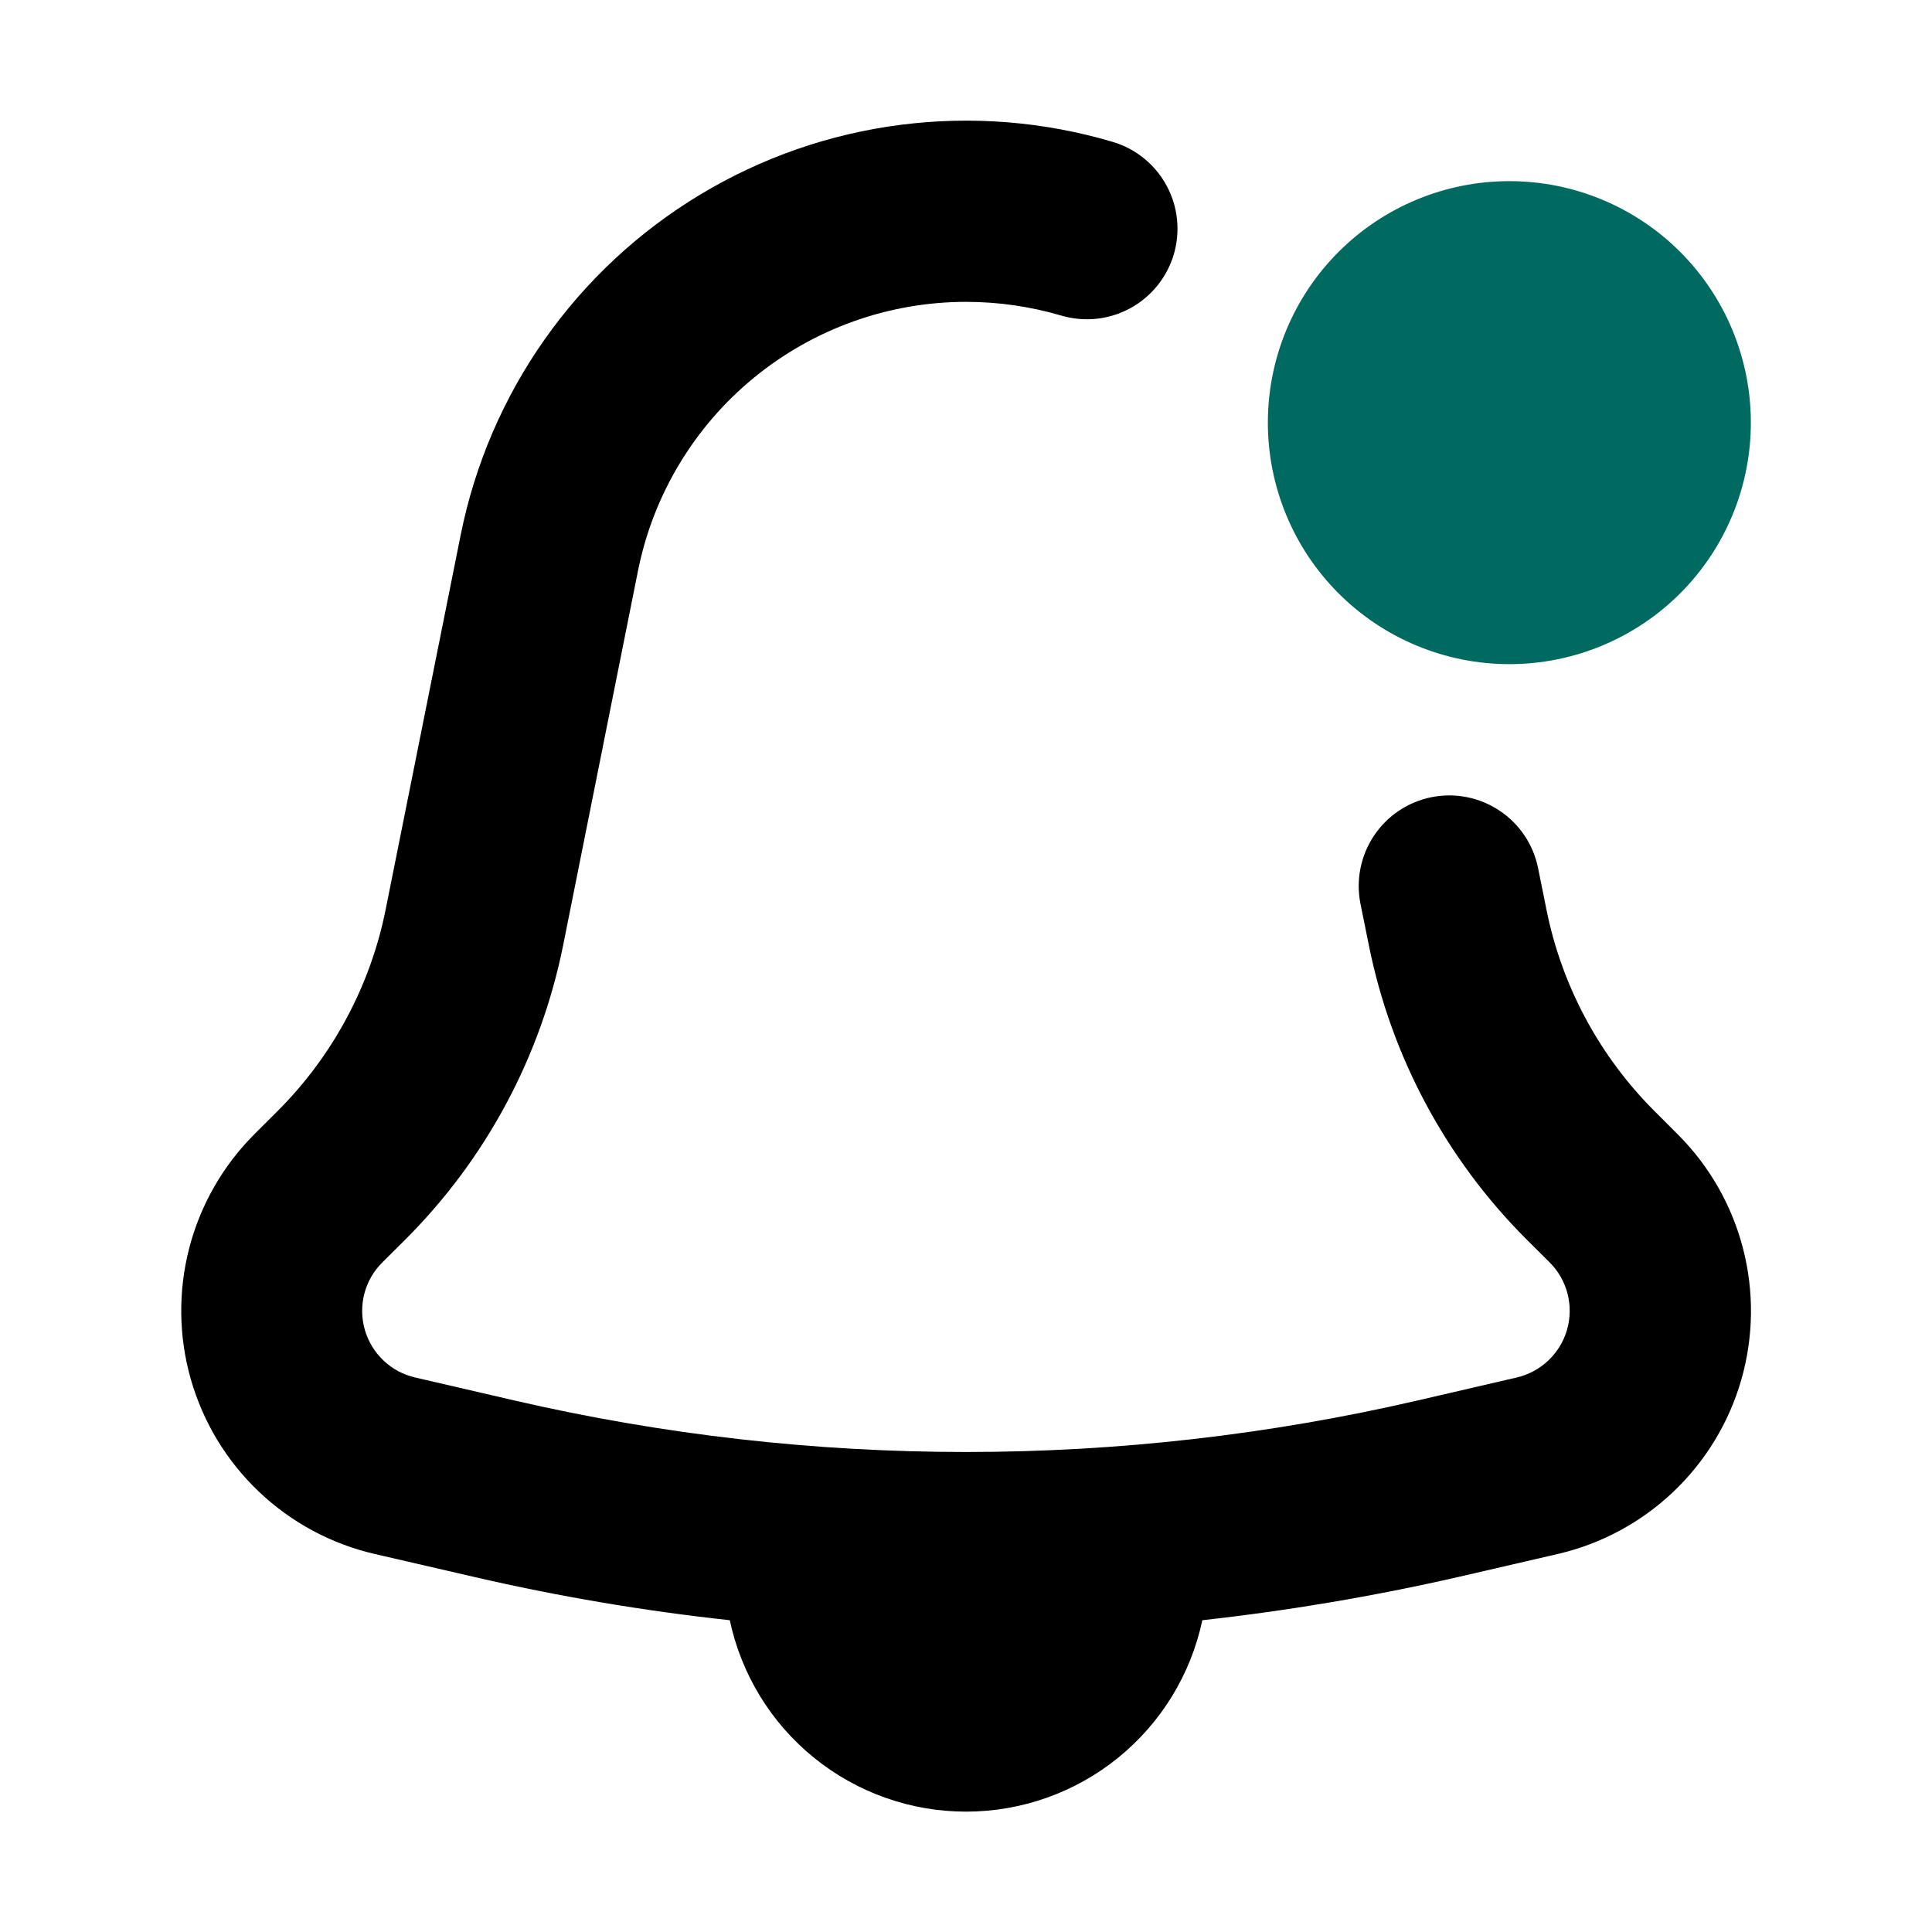
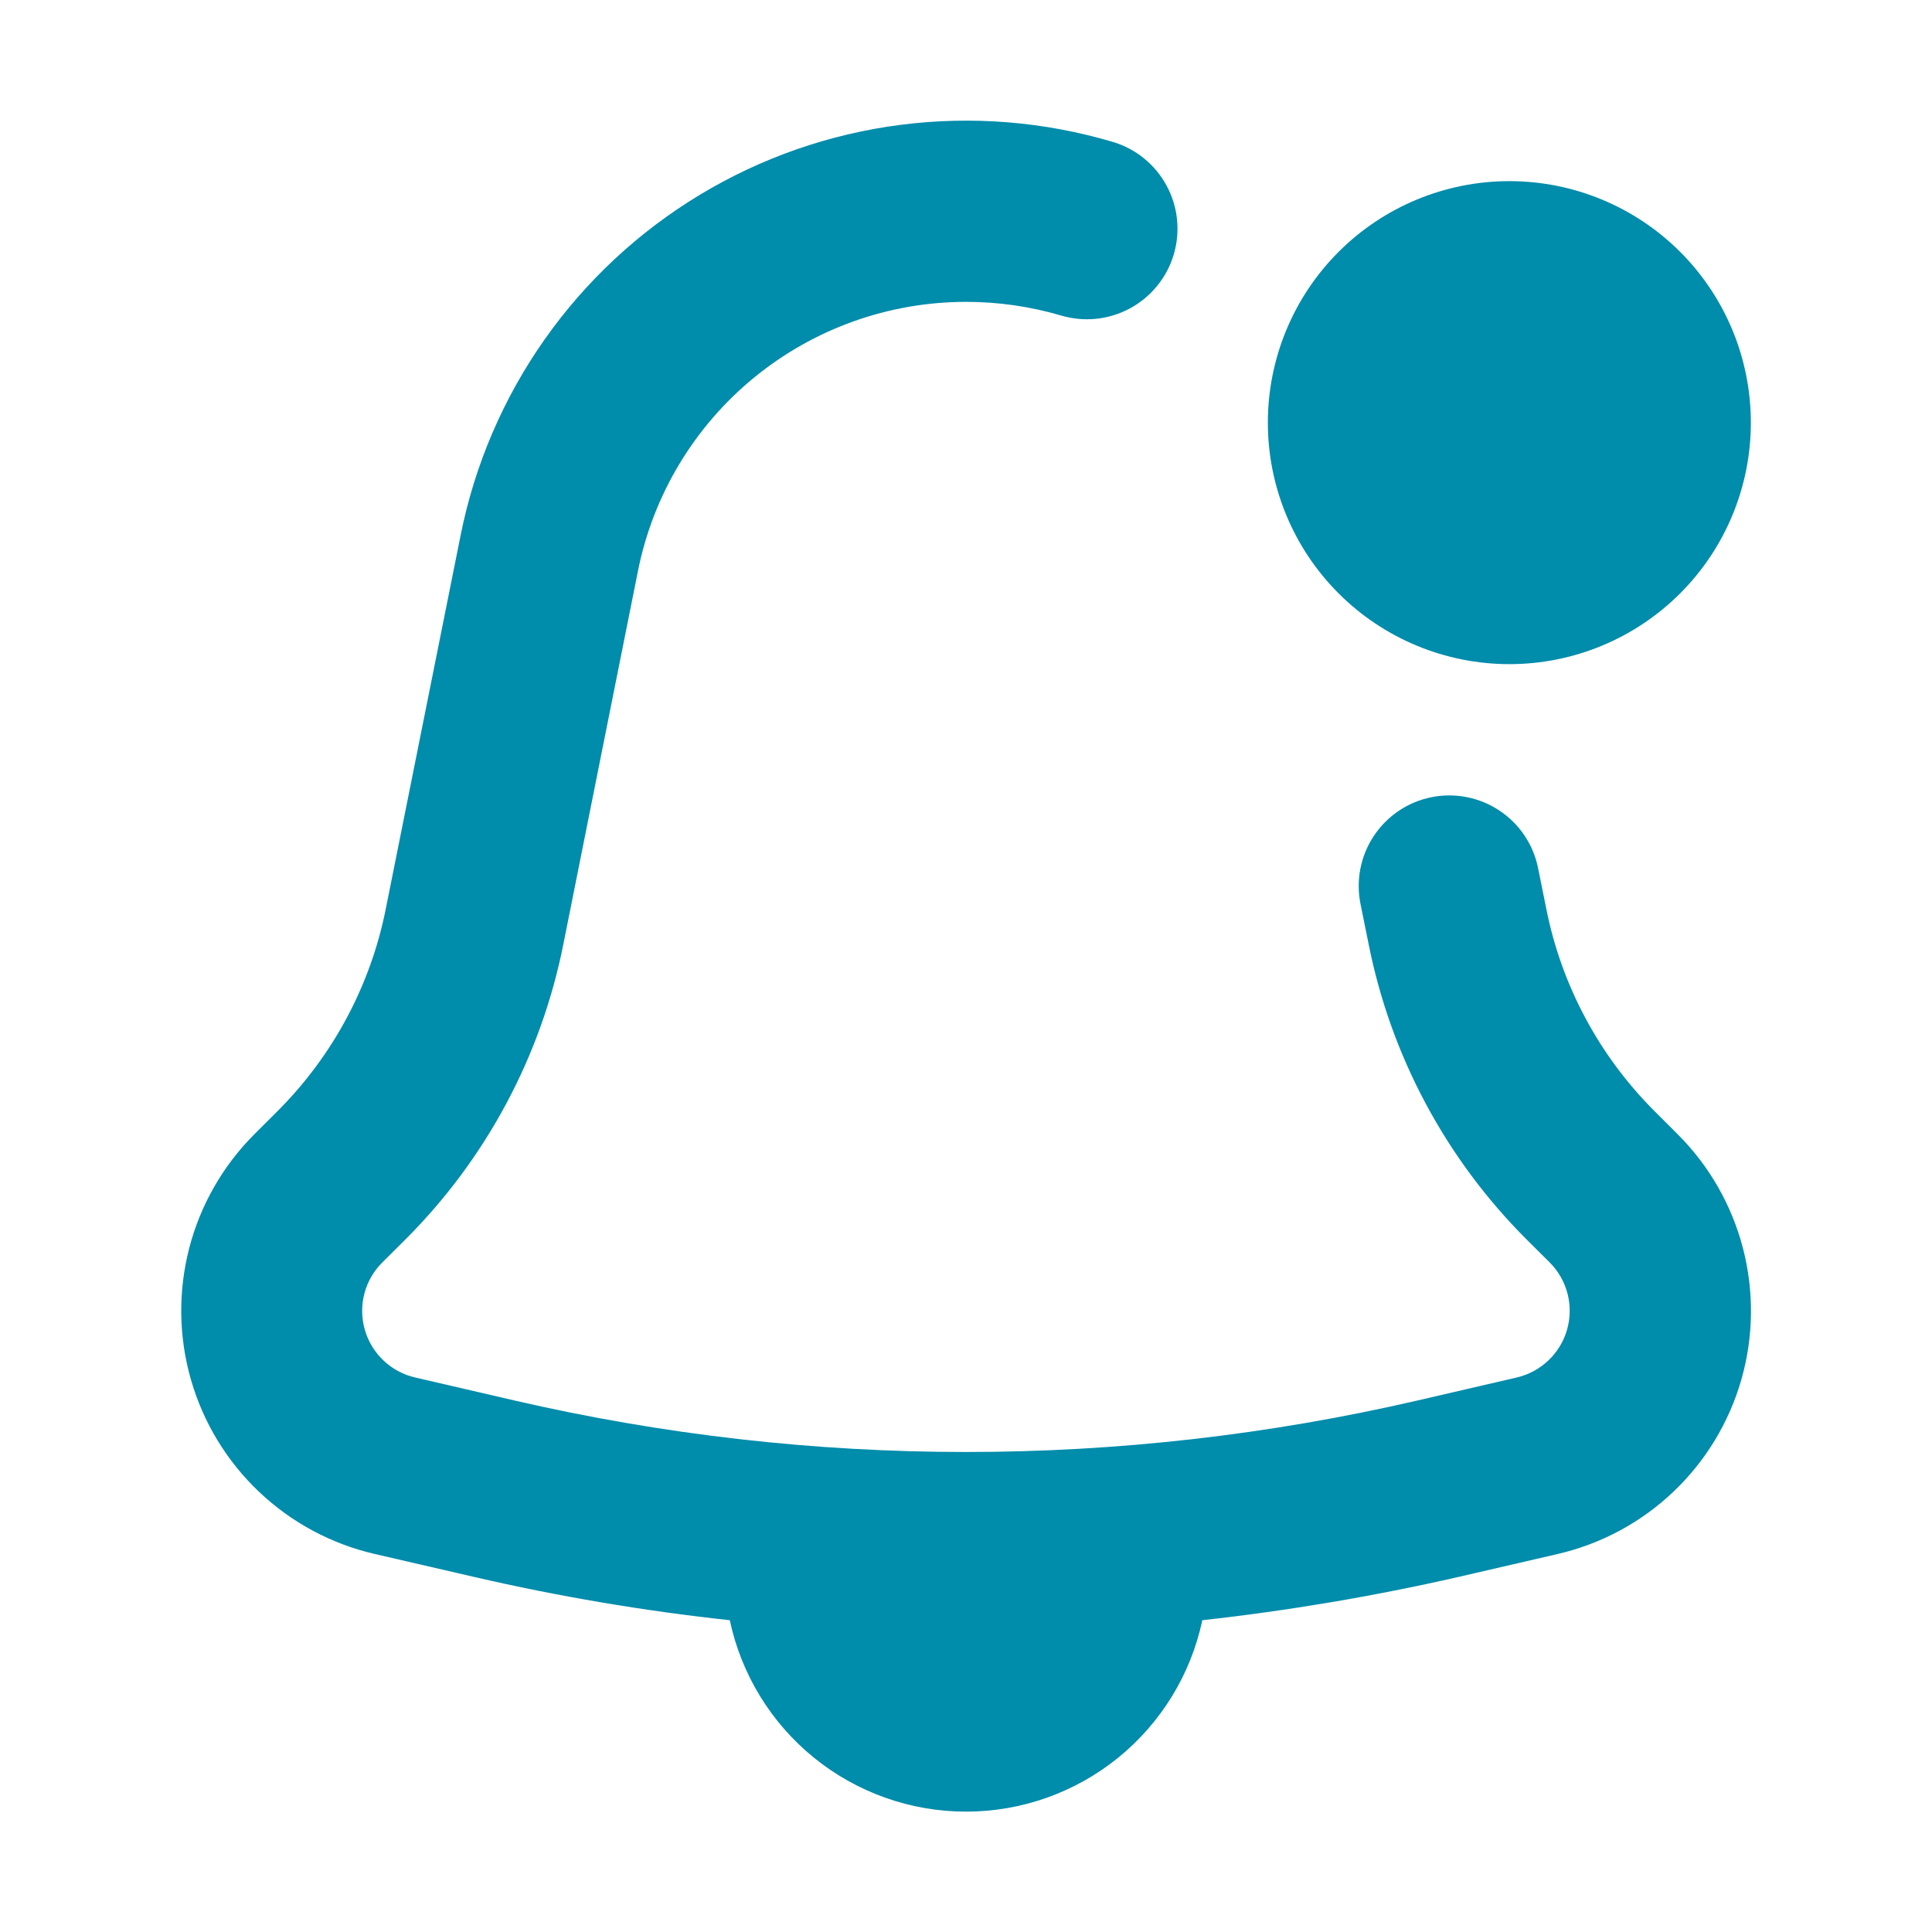
- <svg xmlns="http://www.w3.org/2000/svg" width="50" height="50" viewBox="0 0 50 50" fill="currentColor">
-   <path fill-rule="evenodd" clip-rule="evenodd" d="M25 7.812C22.999 7.813 21.061 8.506 19.513 9.774C17.966 11.042 16.905 12.807 16.512 14.769L14.578 24.444C14.002 27.332 12.583 29.986 10.5 32.069L9.894 32.672C9.669 32.895 9.509 33.174 9.429 33.48C9.35 33.787 9.354 34.109 9.441 34.413C9.528 34.717 9.695 34.992 9.925 35.21C10.155 35.428 10.438 35.58 10.747 35.65L13.312 36.244C21.003 38.022 28.997 38.022 36.688 36.244L39.25 35.65C39.558 35.579 39.842 35.427 40.071 35.209C40.3 34.992 40.468 34.717 40.555 34.413C40.642 34.109 40.647 33.788 40.568 33.481C40.489 33.175 40.33 32.896 40.106 32.672L39.5 32.069C37.417 29.986 35.998 27.332 35.422 24.444L35.209 23.391C35.087 22.781 35.212 22.148 35.557 21.63C35.901 21.113 36.437 20.753 37.047 20.631C37.657 20.509 38.29 20.634 38.807 20.979C39.325 21.323 39.684 21.859 39.806 22.469L40.019 23.525C40.413 25.506 41.388 27.325 42.816 28.753L43.422 29.359C44.238 30.174 44.82 31.193 45.109 32.309C45.398 33.426 45.383 34.599 45.065 35.707C44.747 36.816 44.138 37.819 43.301 38.612C42.464 39.406 41.43 39.96 40.306 40.219L37.741 40.812C35.547 41.312 33.339 41.685 31.116 41.931C30.819 43.333 30.049 44.589 28.936 45.491C27.823 46.393 26.434 46.885 25.002 46.885C23.569 46.885 22.18 46.393 21.067 45.491C19.954 44.589 19.185 43.333 18.887 41.931C16.659 41.69 14.447 41.315 12.262 40.809L9.694 40.216C8.571 39.956 7.539 39.401 6.703 38.607C5.867 37.814 5.259 36.812 4.941 35.704C4.623 34.597 4.608 33.425 4.895 32.309C5.183 31.193 5.764 30.175 6.578 29.359L7.188 28.75C8.616 27.322 9.591 25.5 9.984 23.522L11.922 13.847C12.286 12.029 13.024 10.307 14.091 8.79C15.157 7.274 16.528 5.996 18.116 5.039C19.704 4.081 21.473 3.465 23.312 3.23C25.151 2.995 27.019 3.145 28.797 3.672C29.092 3.759 29.367 3.904 29.606 4.098C29.845 4.292 30.044 4.531 30.19 4.802C30.337 5.072 30.429 5.369 30.461 5.675C30.493 5.981 30.464 6.291 30.377 6.586C30.289 6.881 30.144 7.156 29.95 7.395C29.756 7.634 29.517 7.833 29.247 7.979C28.976 8.126 28.679 8.218 28.373 8.25C28.067 8.282 27.758 8.253 27.462 8.166C26.663 7.931 25.834 7.812 25 7.812Z" fill="currentColor" />
-   <path fill-rule="evenodd" clip-rule="evenodd" d="M39.062 17.188C40.72 17.188 42.31 16.529 43.482 15.357C44.654 14.185 45.312 12.595 45.312 10.938C45.312 9.28 44.654 7.69 43.482 6.518C42.31 5.346 40.72 4.688 39.062 4.688C37.405 4.688 35.815 5.346 34.643 6.518C33.471 7.69 32.812 9.28 32.812 10.938C32.812 12.595 33.471 14.185 34.643 15.357C35.815 16.529 37.405 17.188 39.062 17.188Z" fill="#006A60" />
+ <svg xmlns="http://www.w3.org/2000/svg" width="50" height="50" viewBox="0 0 50 50" fill="#008CAB">
+   <path fill-rule="evenodd" clip-rule="evenodd" d="M25 7.812C22.999 7.813 21.061 8.506 19.513 9.774C17.966 11.042 16.905 12.807 16.512 14.769L14.578 24.444C14.002 27.332 12.583 29.986 10.5 32.069L9.894 32.672C9.669 32.895 9.509 33.174 9.429 33.48C9.35 33.787 9.354 34.109 9.441 34.413C9.528 34.717 9.695 34.992 9.925 35.21C10.155 35.428 10.438 35.58 10.747 35.65L13.312 36.244C21.003 38.022 28.997 38.022 36.688 36.244L39.25 35.65C39.558 35.579 39.842 35.427 40.071 35.209C40.3 34.992 40.468 34.717 40.555 34.413C40.642 34.109 40.647 33.788 40.568 33.481C40.489 33.175 40.33 32.896 40.106 32.672L39.5 32.069C37.417 29.986 35.998 27.332 35.422 24.444L35.209 23.391C35.087 22.781 35.212 22.148 35.557 21.63C35.901 21.113 36.437 20.753 37.047 20.631C37.657 20.509 38.29 20.634 38.807 20.979C39.325 21.323 39.684 21.859 39.806 22.469L40.019 23.525C40.413 25.506 41.388 27.325 42.816 28.753L43.422 29.359C44.238 30.174 44.82 31.193 45.109 32.309C45.398 33.426 45.383 34.599 45.065 35.707C44.747 36.816 44.138 37.819 43.301 38.612C42.464 39.406 41.43 39.96 40.306 40.219L37.741 40.812C35.547 41.312 33.339 41.685 31.116 41.931C30.819 43.333 30.049 44.589 28.936 45.491C27.823 46.393 26.434 46.885 25.002 46.885C23.569 46.885 22.18 46.393 21.067 45.491C19.954 44.589 19.185 43.333 18.887 41.931C16.659 41.69 14.447 41.315 12.262 40.809L9.694 40.216C8.571 39.956 7.539 39.401 6.703 38.607C5.867 37.814 5.259 36.812 4.941 35.704C4.623 34.597 4.608 33.425 4.895 32.309C5.183 31.193 5.764 30.175 6.578 29.359L7.188 28.75C8.616 27.322 9.591 25.5 9.984 23.522L11.922 13.847C12.286 12.029 13.024 10.307 14.091 8.79C15.157 7.274 16.528 5.996 18.116 5.039C19.704 4.081 21.473 3.465 23.312 3.23C25.151 2.995 27.019 3.145 28.797 3.672C29.092 3.759 29.367 3.904 29.606 4.098C29.845 4.292 30.044 4.531 30.19 4.802C30.337 5.072 30.429 5.369 30.461 5.675C30.493 5.981 30.464 6.291 30.377 6.586C30.289 6.881 30.144 7.156 29.95 7.395C29.756 7.634 29.517 7.833 29.247 7.979C28.976 8.126 28.679 8.218 28.373 8.25C28.067 8.282 27.758 8.253 27.462 8.166C26.663 7.931 25.834 7.812 25 7.812Z" fill="#008CAB" />
+   <path fill-rule="evenodd" clip-rule="evenodd" d="M39.062 17.188C40.72 17.188 42.31 16.529 43.482 15.357C44.654 14.185 45.312 12.595 45.312 10.938C45.312 9.28 44.654 7.69 43.482 6.518C42.31 5.346 40.72 4.688 39.062 4.688C37.405 4.688 35.815 5.346 34.643 6.518C33.471 7.69 32.812 9.28 32.812 10.938C32.812 12.595 33.471 14.185 34.643 15.357C35.815 16.529 37.405 17.188 39.062 17.188Z" fill="#008CAB" />
</svg>
